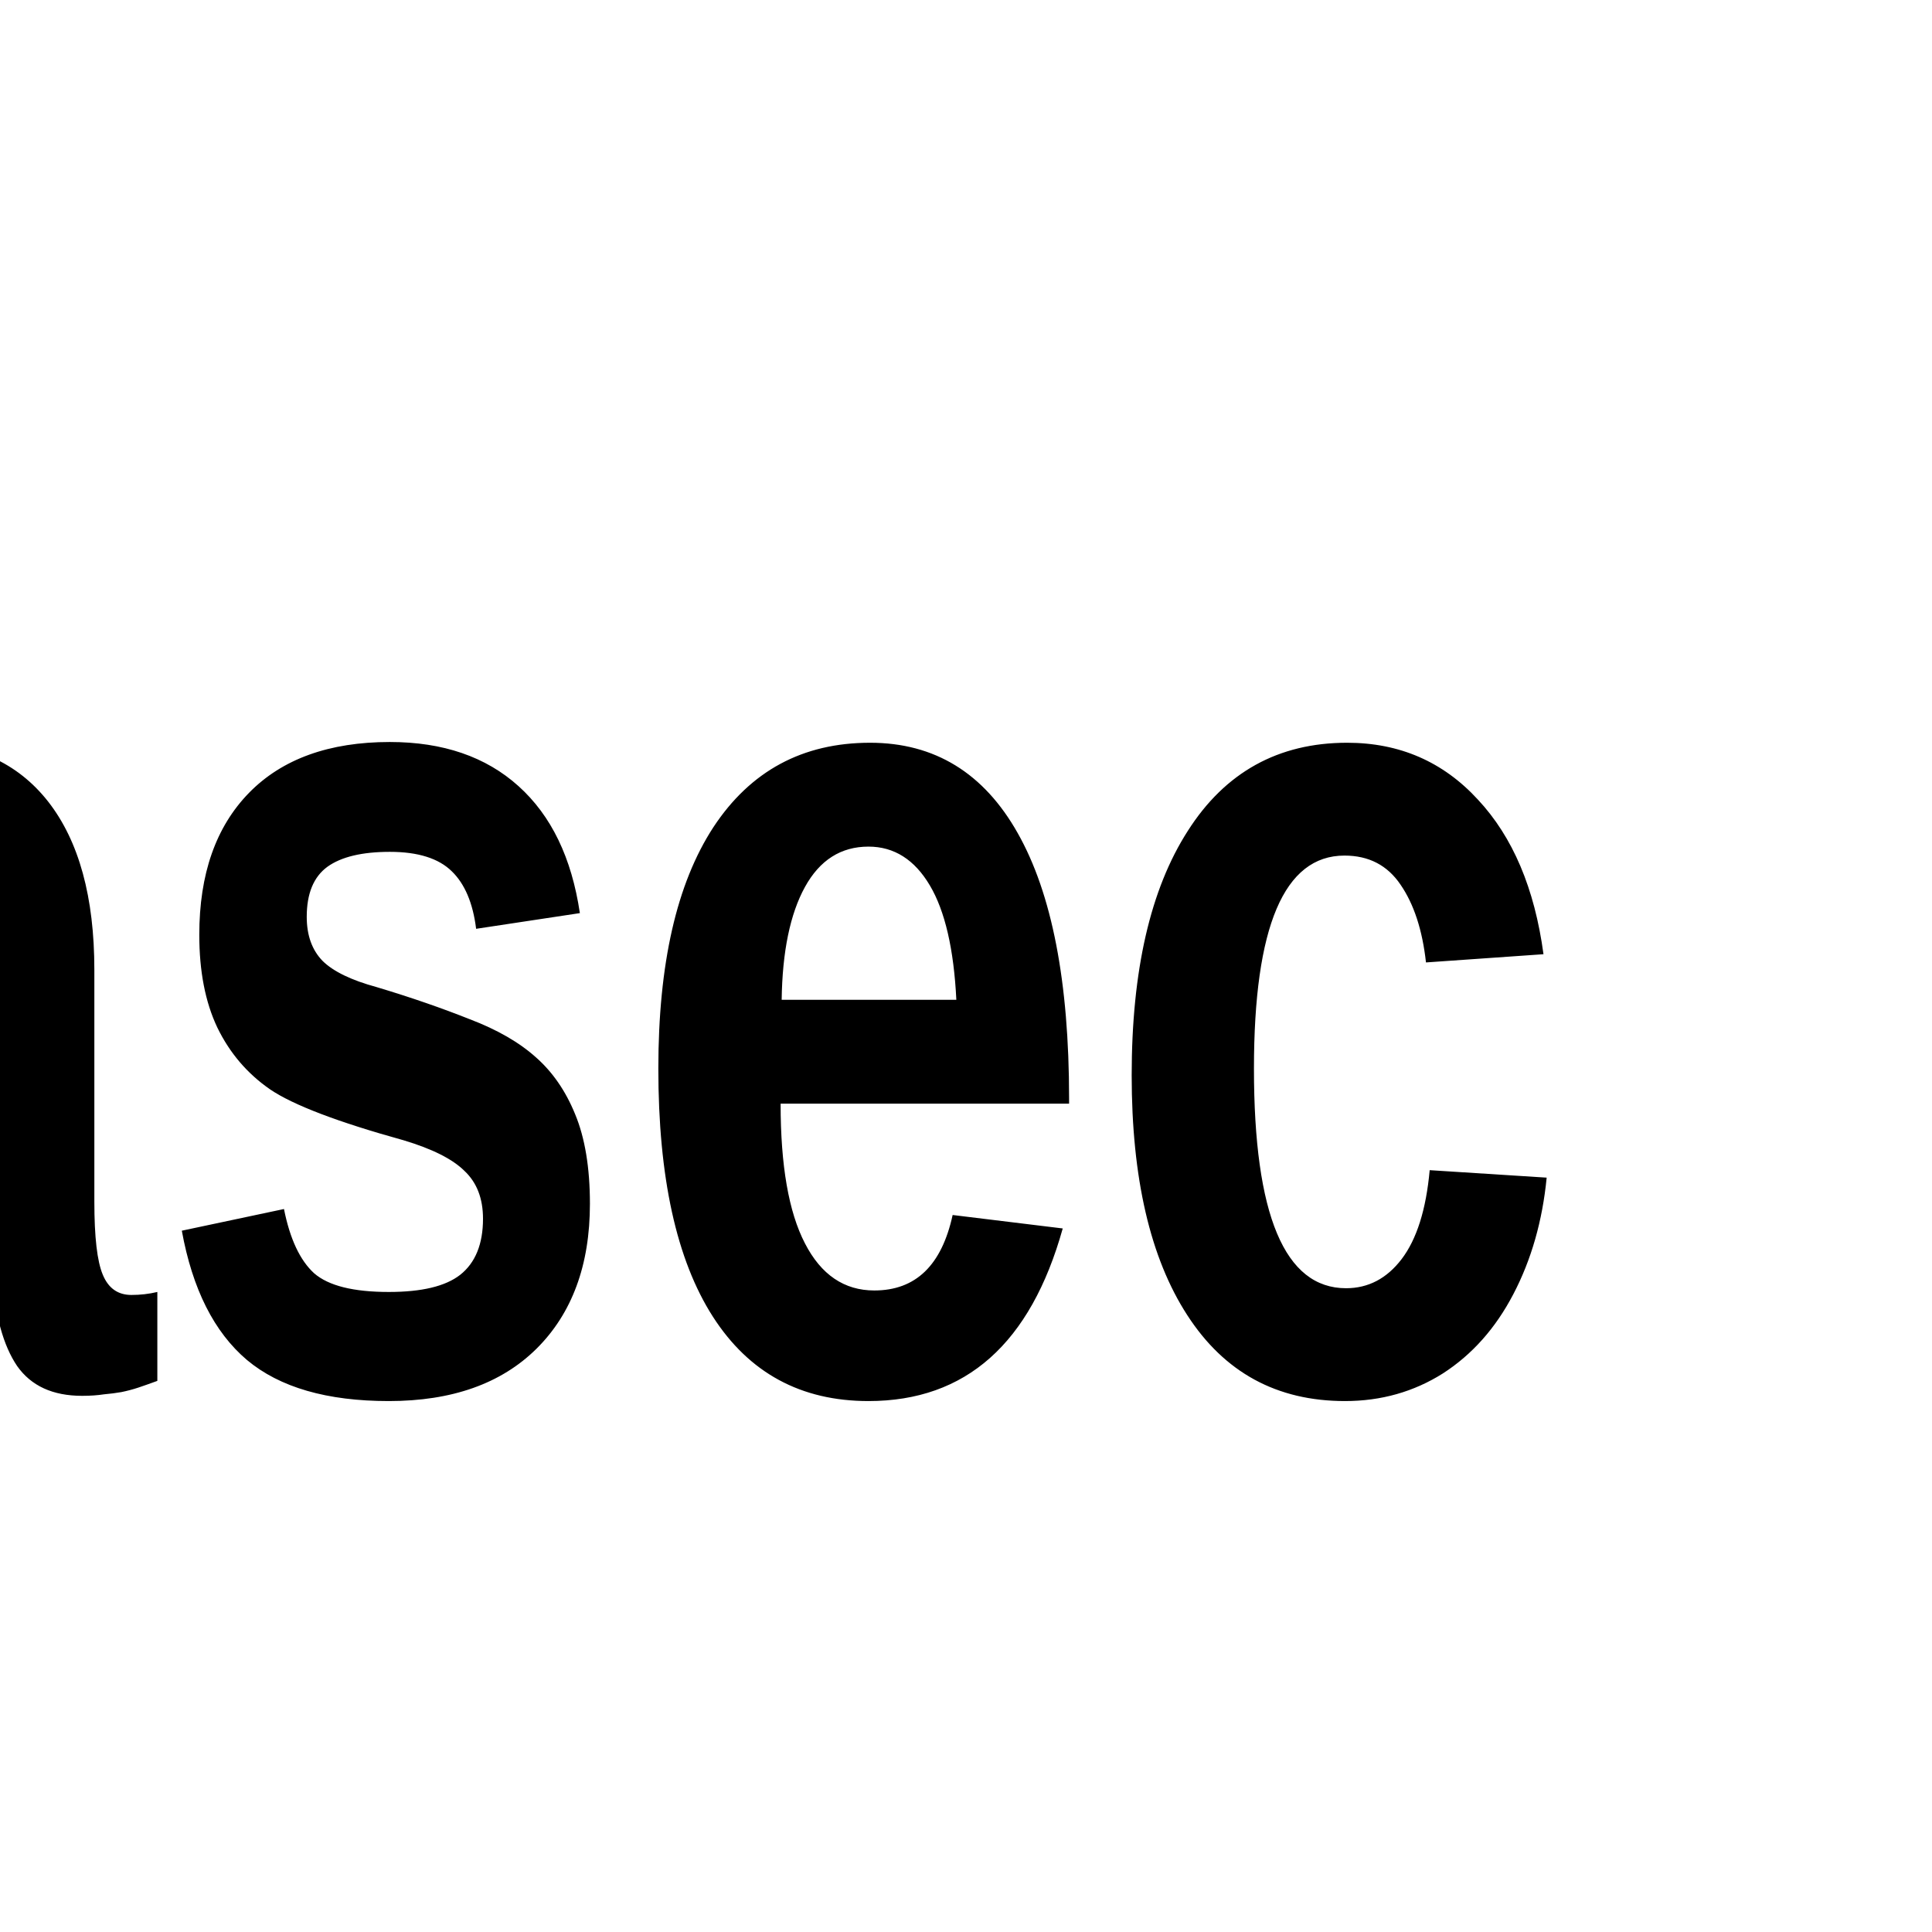
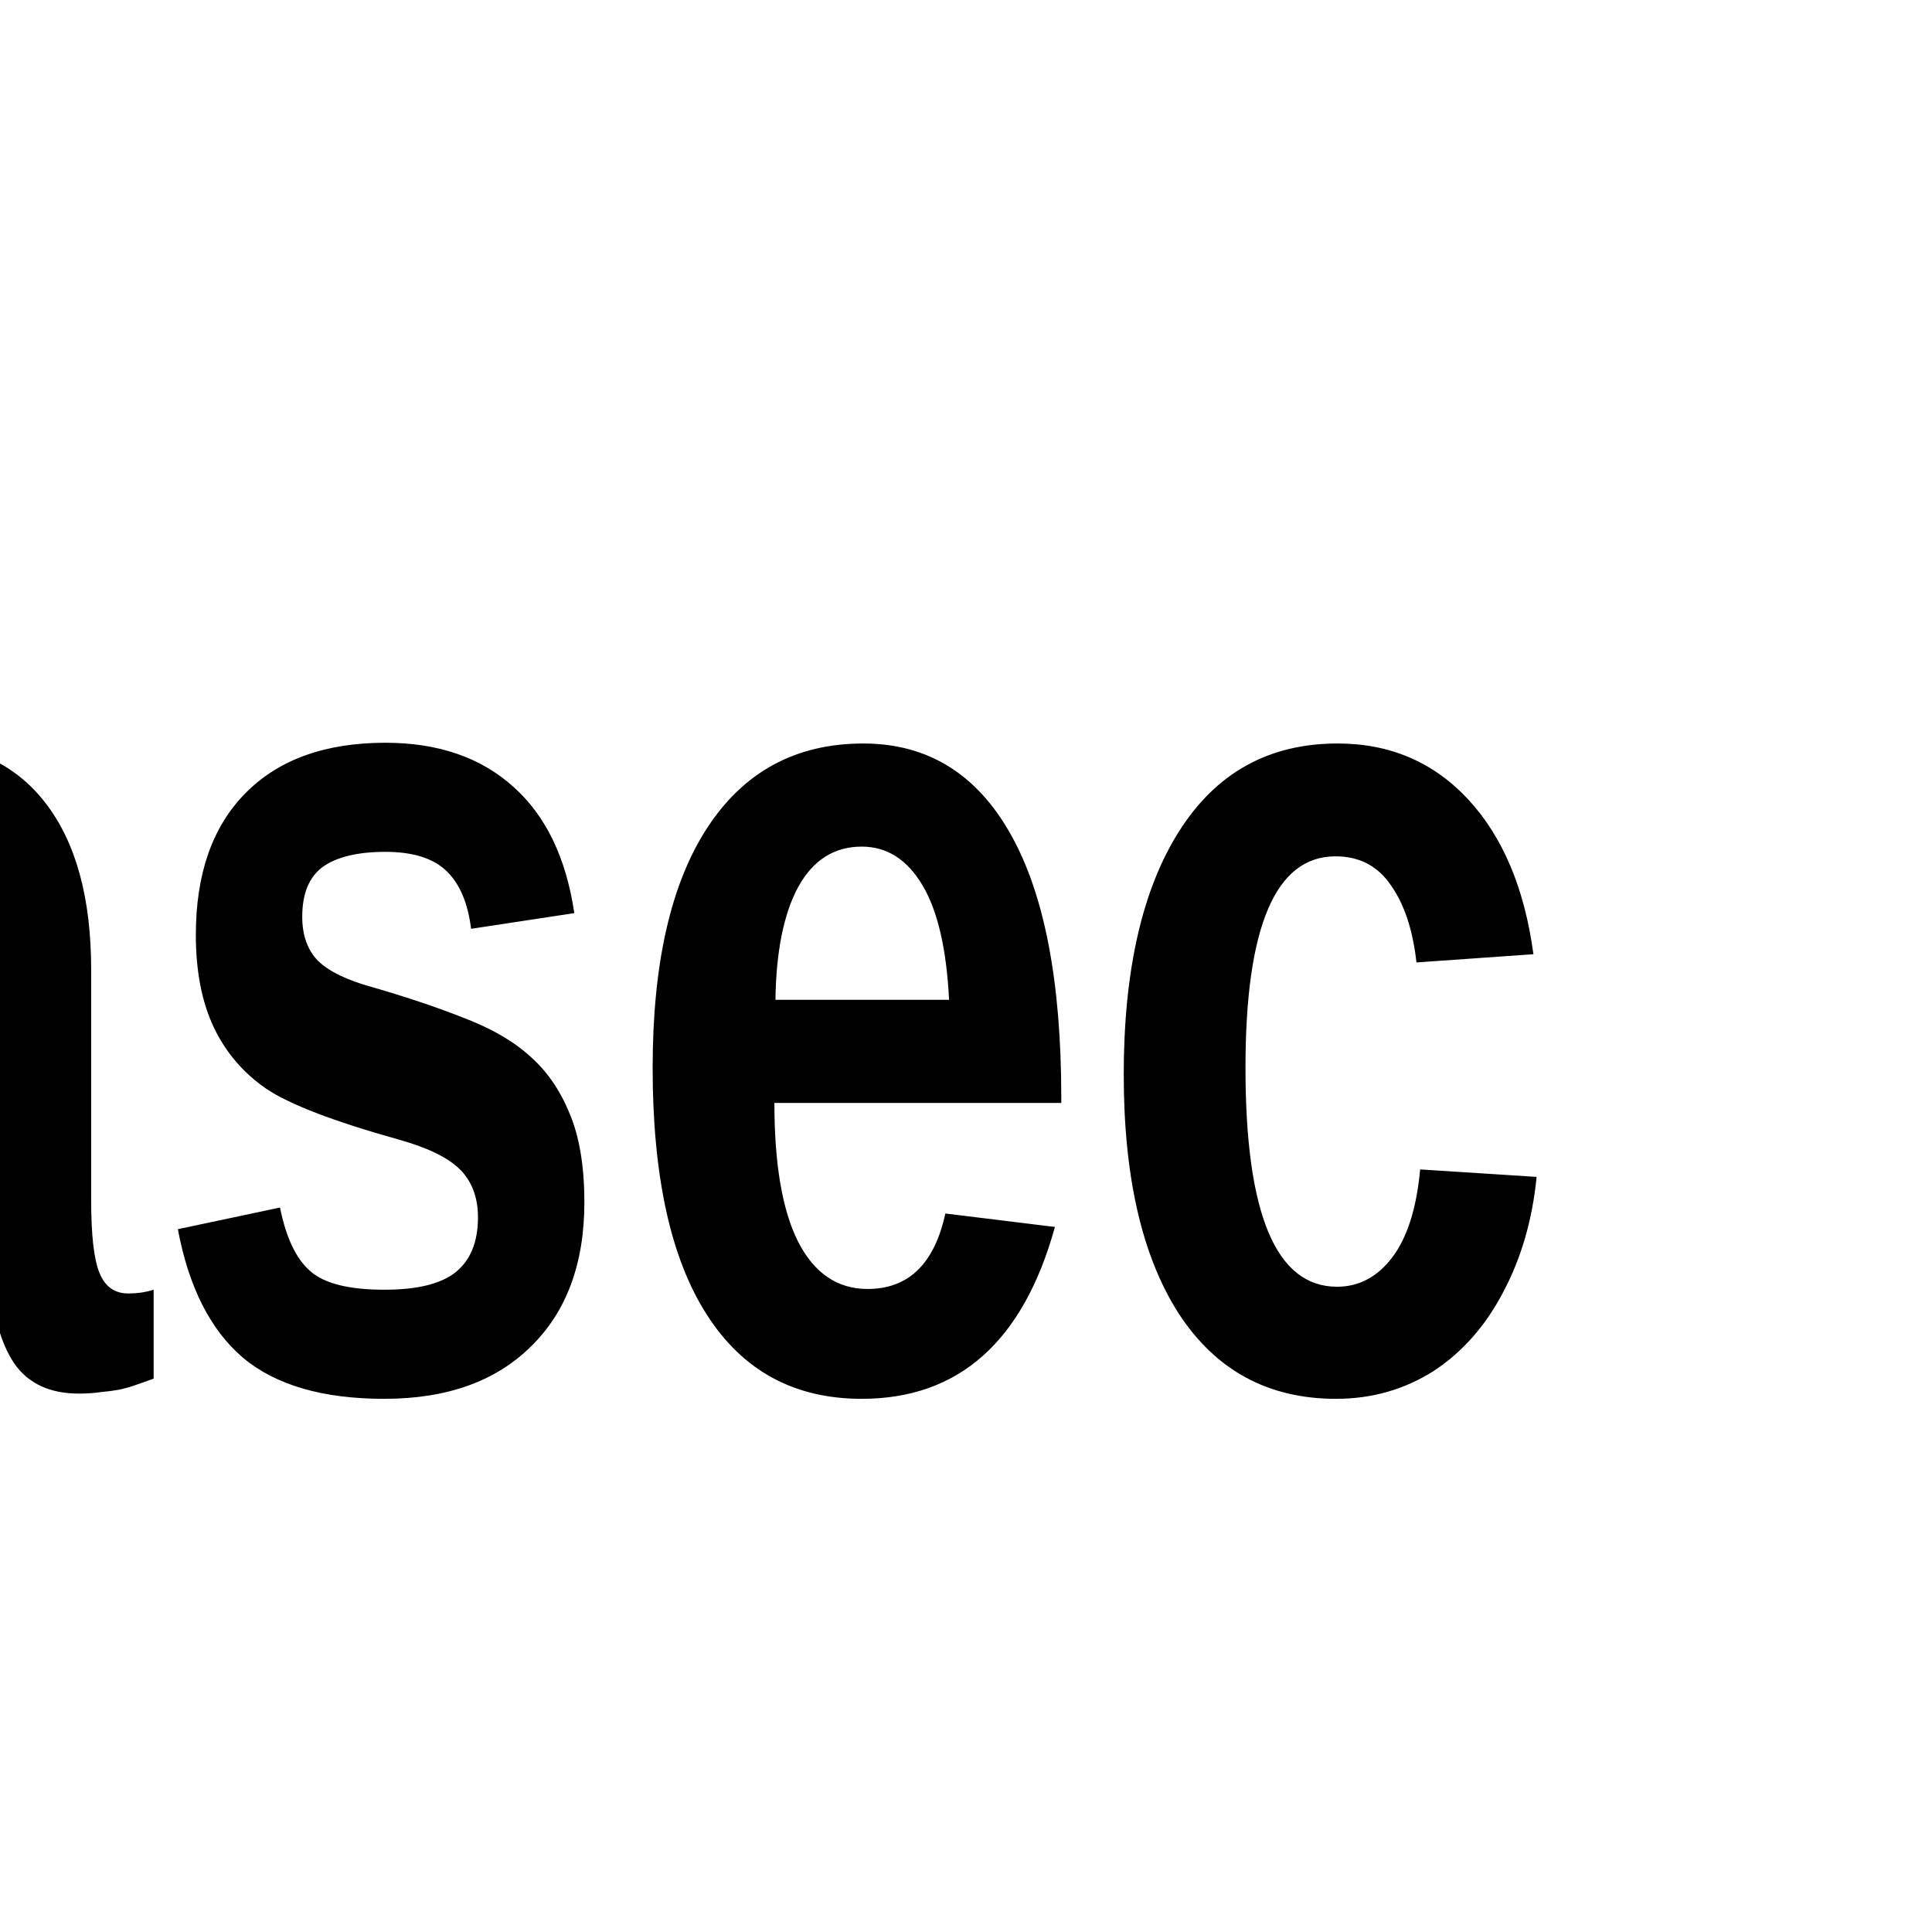
- <svg xmlns="http://www.w3.org/2000/svg" id="svg11300" height="48" width="48" version="1.1">
+ <svg xmlns="http://www.w3.org/2000/svg" version="1.1" width="48" height="48" id="svg11300">
  <defs id="defs3" />
-   <text style="font-size:25.124px;font-style:normal;font-variant:normal;font-weight:bold;font-stretch:normal;text-align:center;line-height:125%;writing-mode:lr-tb;text-anchor:middle;fill:#000000;fill-opacity:1;stroke:none;font-family:Arial;-inkscape-font-specification:Arial Bold" xml:space="preserve" id="text3029" transform="scale(0.8416471,1.188146)" y="29.045" x="28.92">
-     <tspan style="stroke:none" id="tspan3031" y="29.045" x="28.92">asec</tspan>
+   <text style="font-size:25px;font-style:normal;font-variant:normal;font-weight:bold;font-stretch:normal;text-align:center;line-height:125%;writing-mode:lr-tb;text-anchor:middle;fill:#000000;fill-opacity:1;stroke:none;font-family:Arial;-inkscape-font-specification:Arial Bold" xml:space="preserve" id="text3029" transform="scale(0.8416471,1.188146)" y="29.0" x="28.7">
+     <tspan style="stroke:none" id="tspan3031" y="29.0" x="28.7">asec</tspan>
  </text>
</svg>
